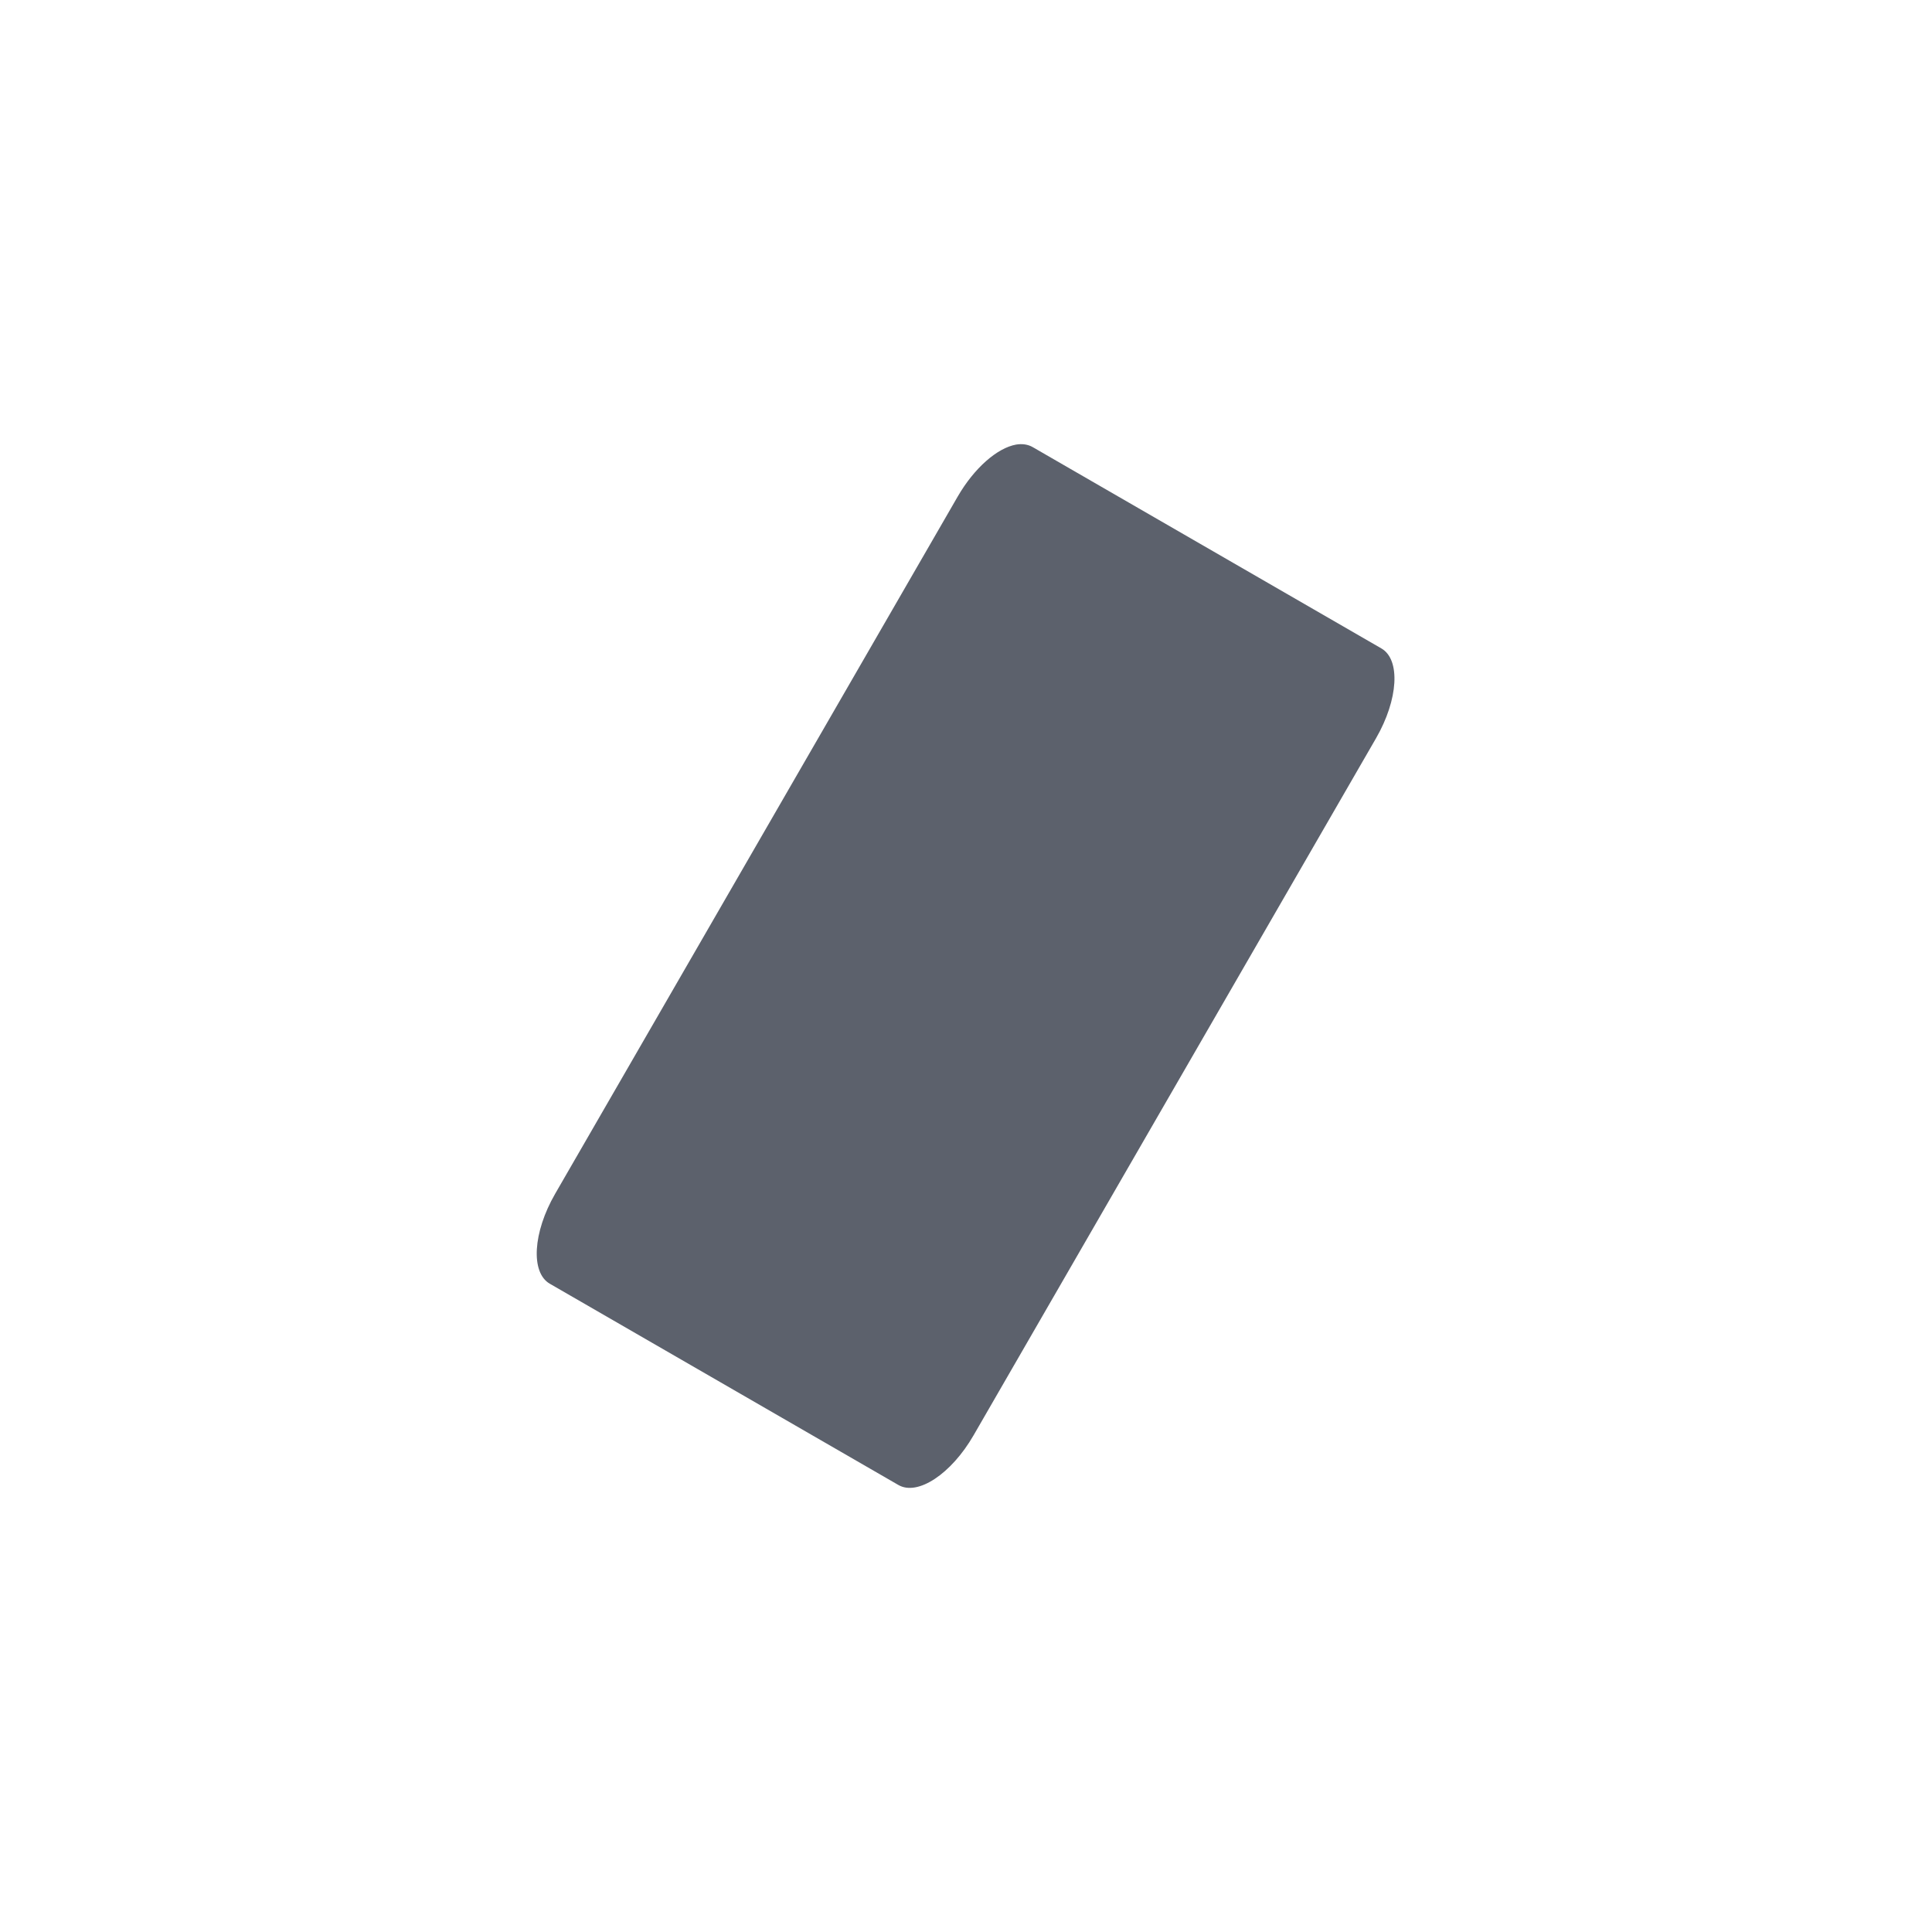
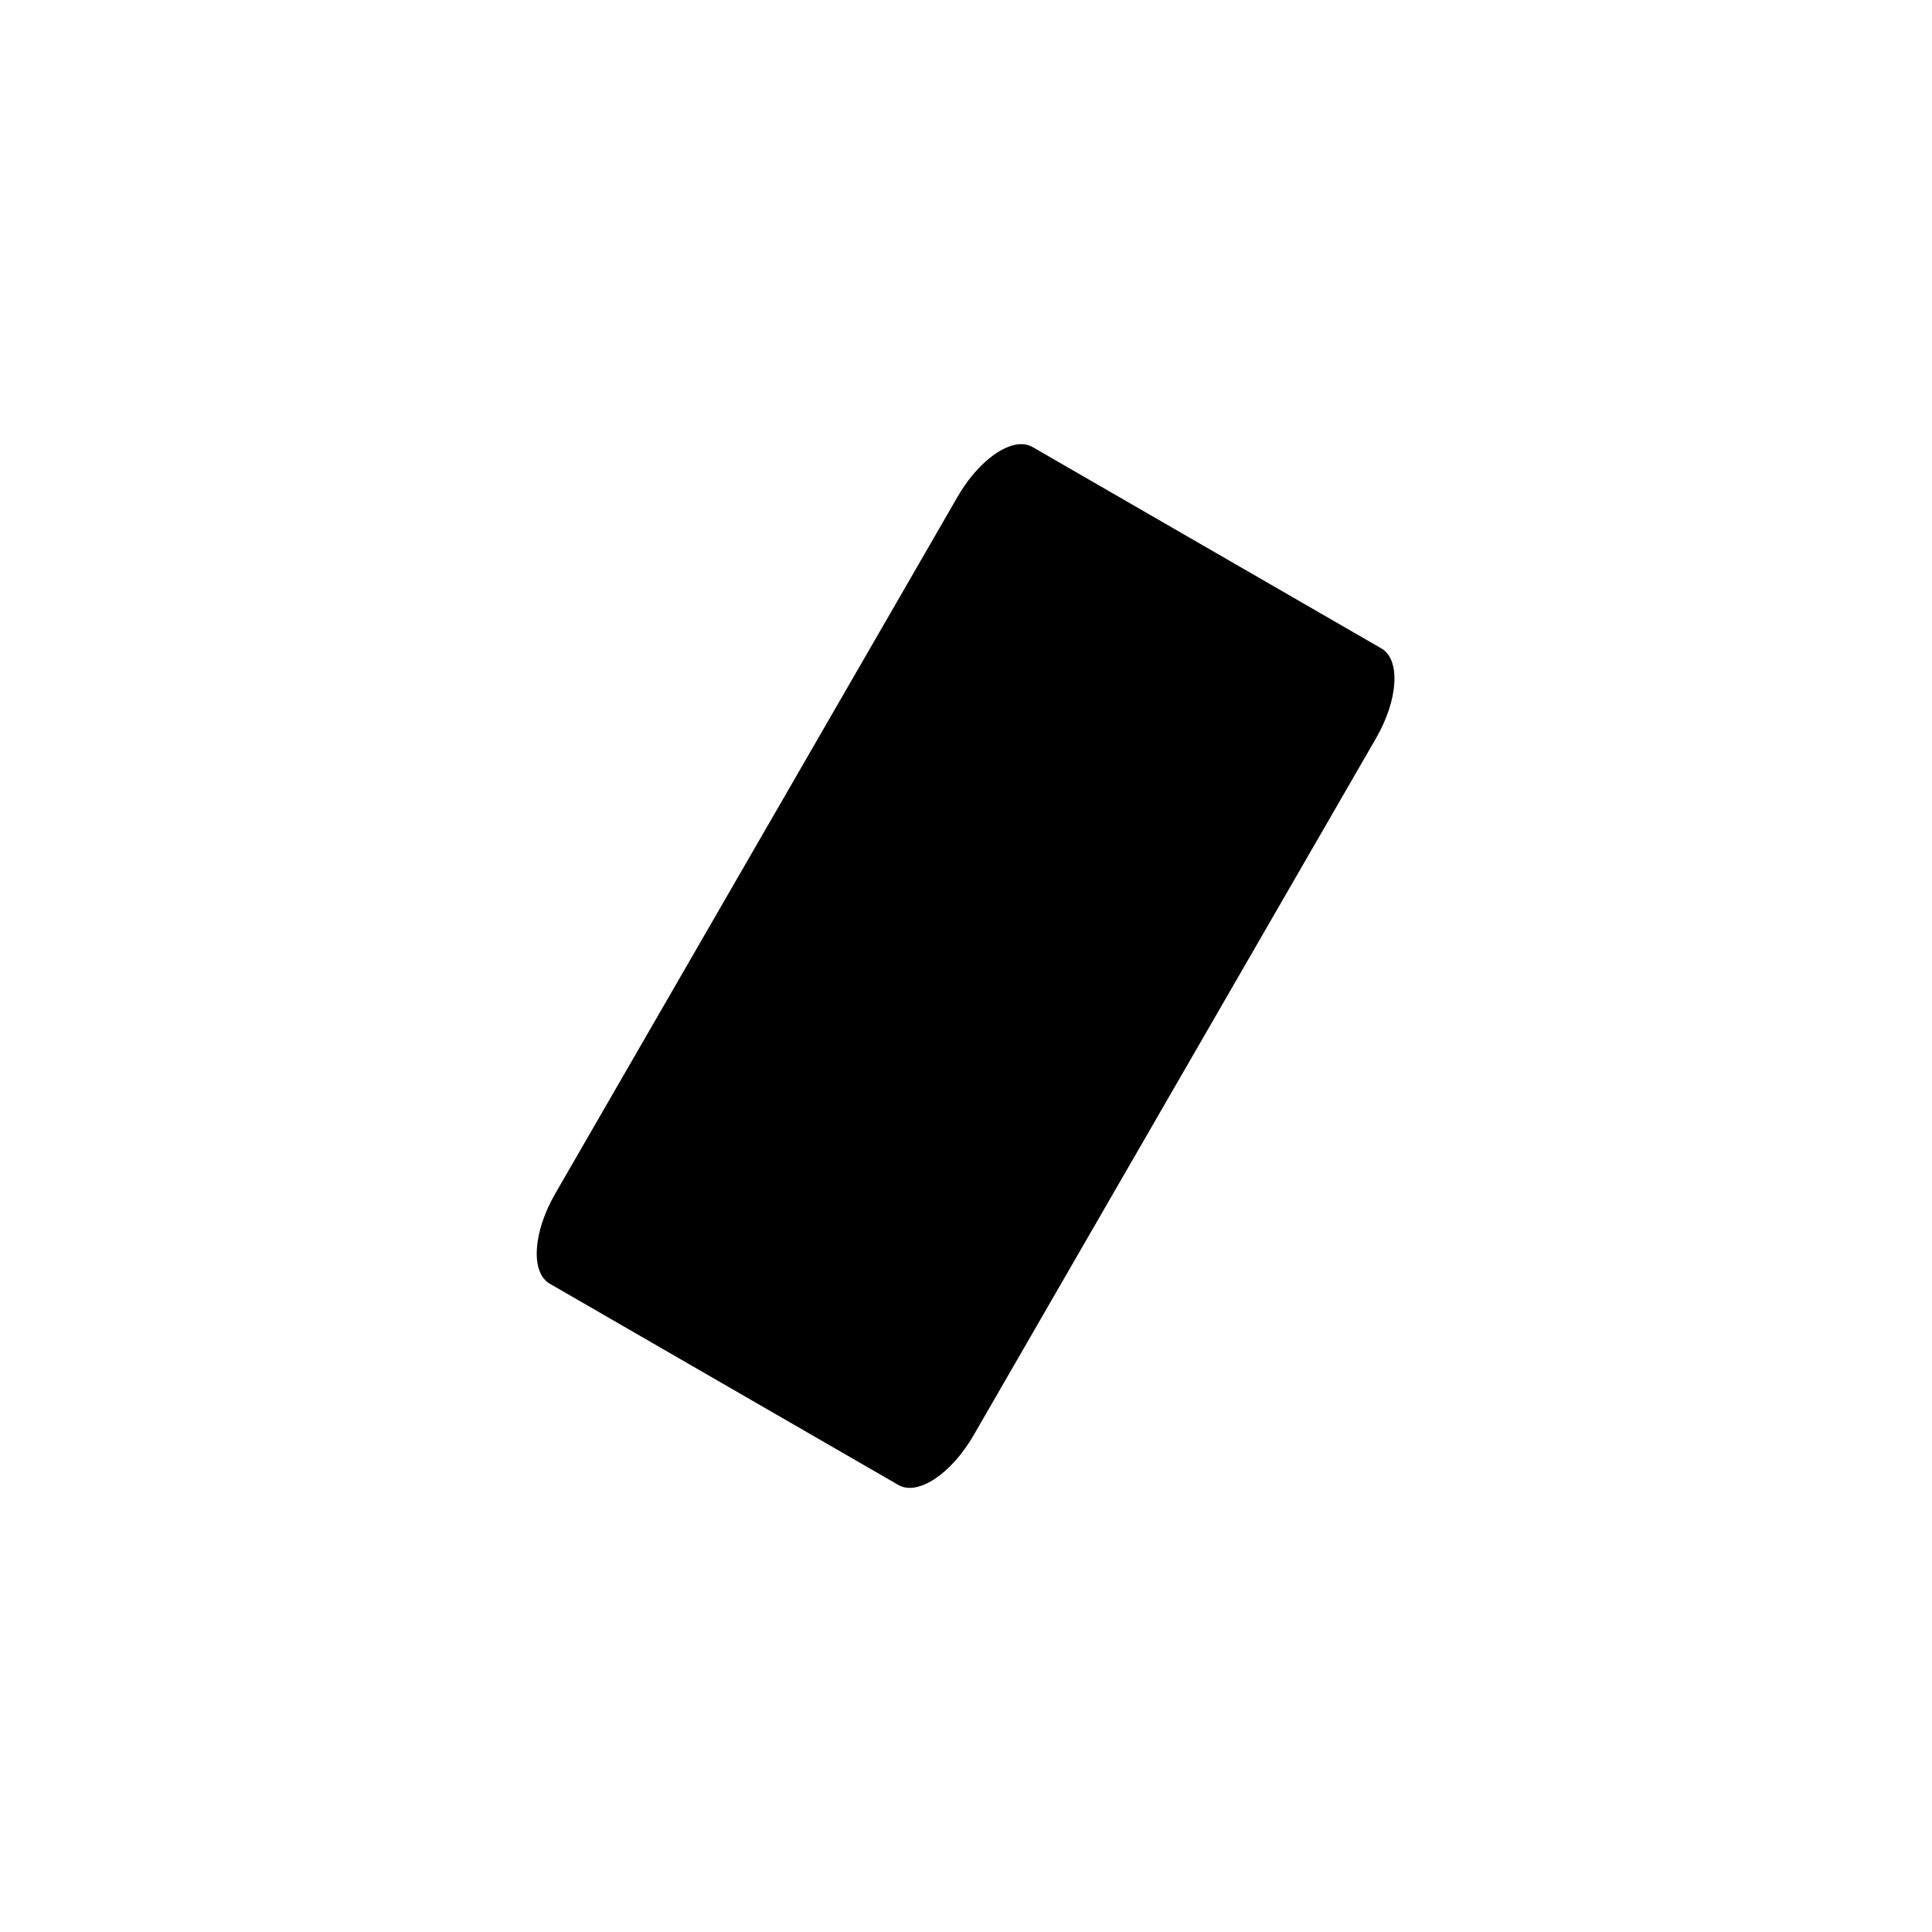
- <svg xmlns="http://www.w3.org/2000/svg" width="24" height="24" viewBox="0 0 24 24">
-   <defs>
+ <svg xmlns="http://www.w3.org/2000/svg" width="24" height="24" viewBox="0 0 24 24" version="1.1" id="svg7">
+   <defs id="defs3">
    <style id="current-color-scheme" type="text/css">
   .ColorScheme-Text { color:#5c616c; } .ColorScheme-Highlight { color:#5294e2; }
  </style>
  </defs>
-   <path style="fill:currentColor" class="ColorScheme-Text" d="M 8.621 1.523 C 8.39 1.565 8.104 1.81 7.896 2.17 L 2.896 10.83 C 2.619 11.31 2.59 11.809 2.83 11.947 L 7.16 14.447 C 7.4 14.586 7.817 14.31 8.094 13.83 L 13.094 5.17 C 13.371 4.69 13.4 4.193 13.16 4.055 L 8.83 1.555 C 8.77 1.52 8.698 1.51 8.621 1.523 z" transform="translate(4 4)" />
+   <path style="fill:#000000" class="ColorScheme-Text" d="M 8.621 1.523 C 8.39 1.565 8.104 1.81 7.896 2.17 L 2.896 10.83 C 2.619 11.31 2.59 11.809 2.83 11.947 L 7.16 14.447 C 7.4 14.586 7.817 14.31 8.094 13.83 L 13.094 5.17 C 13.371 4.69 13.4 4.193 13.16 4.055 L 8.83 1.555 C 8.77 1.52 8.698 1.51 8.621 1.523 z" transform="translate(4 4)" id="path5" />
</svg>
